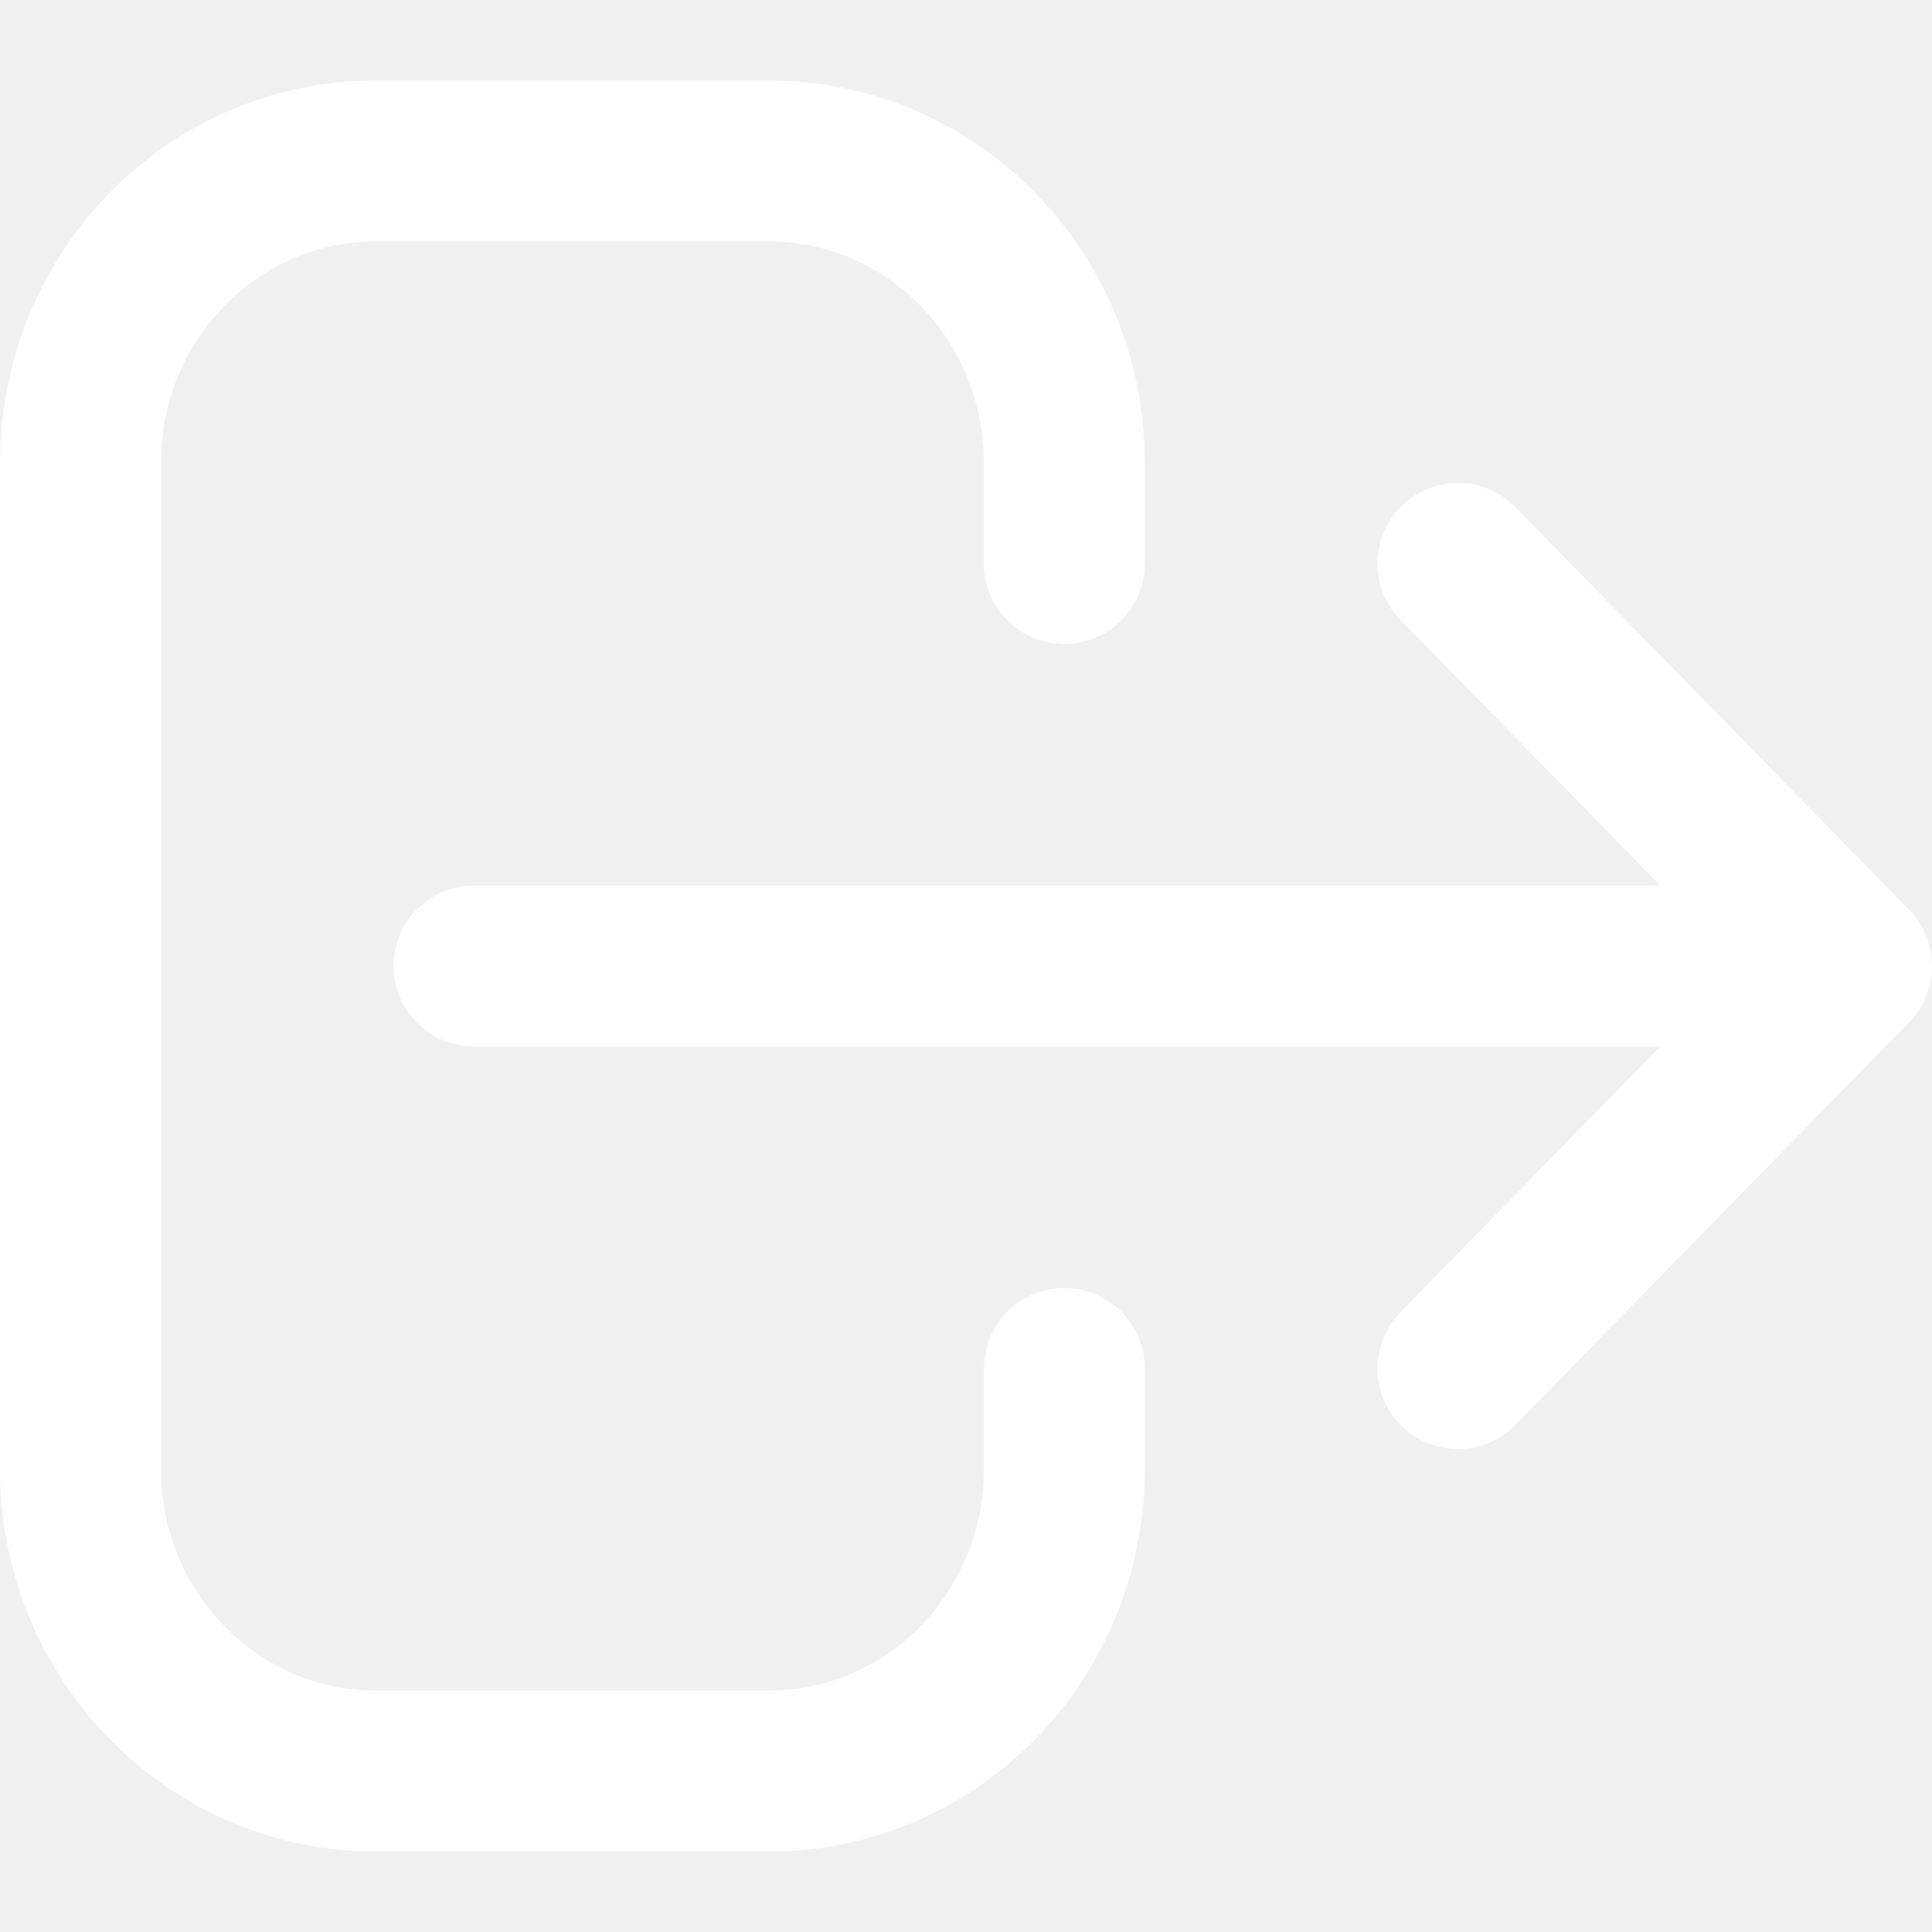
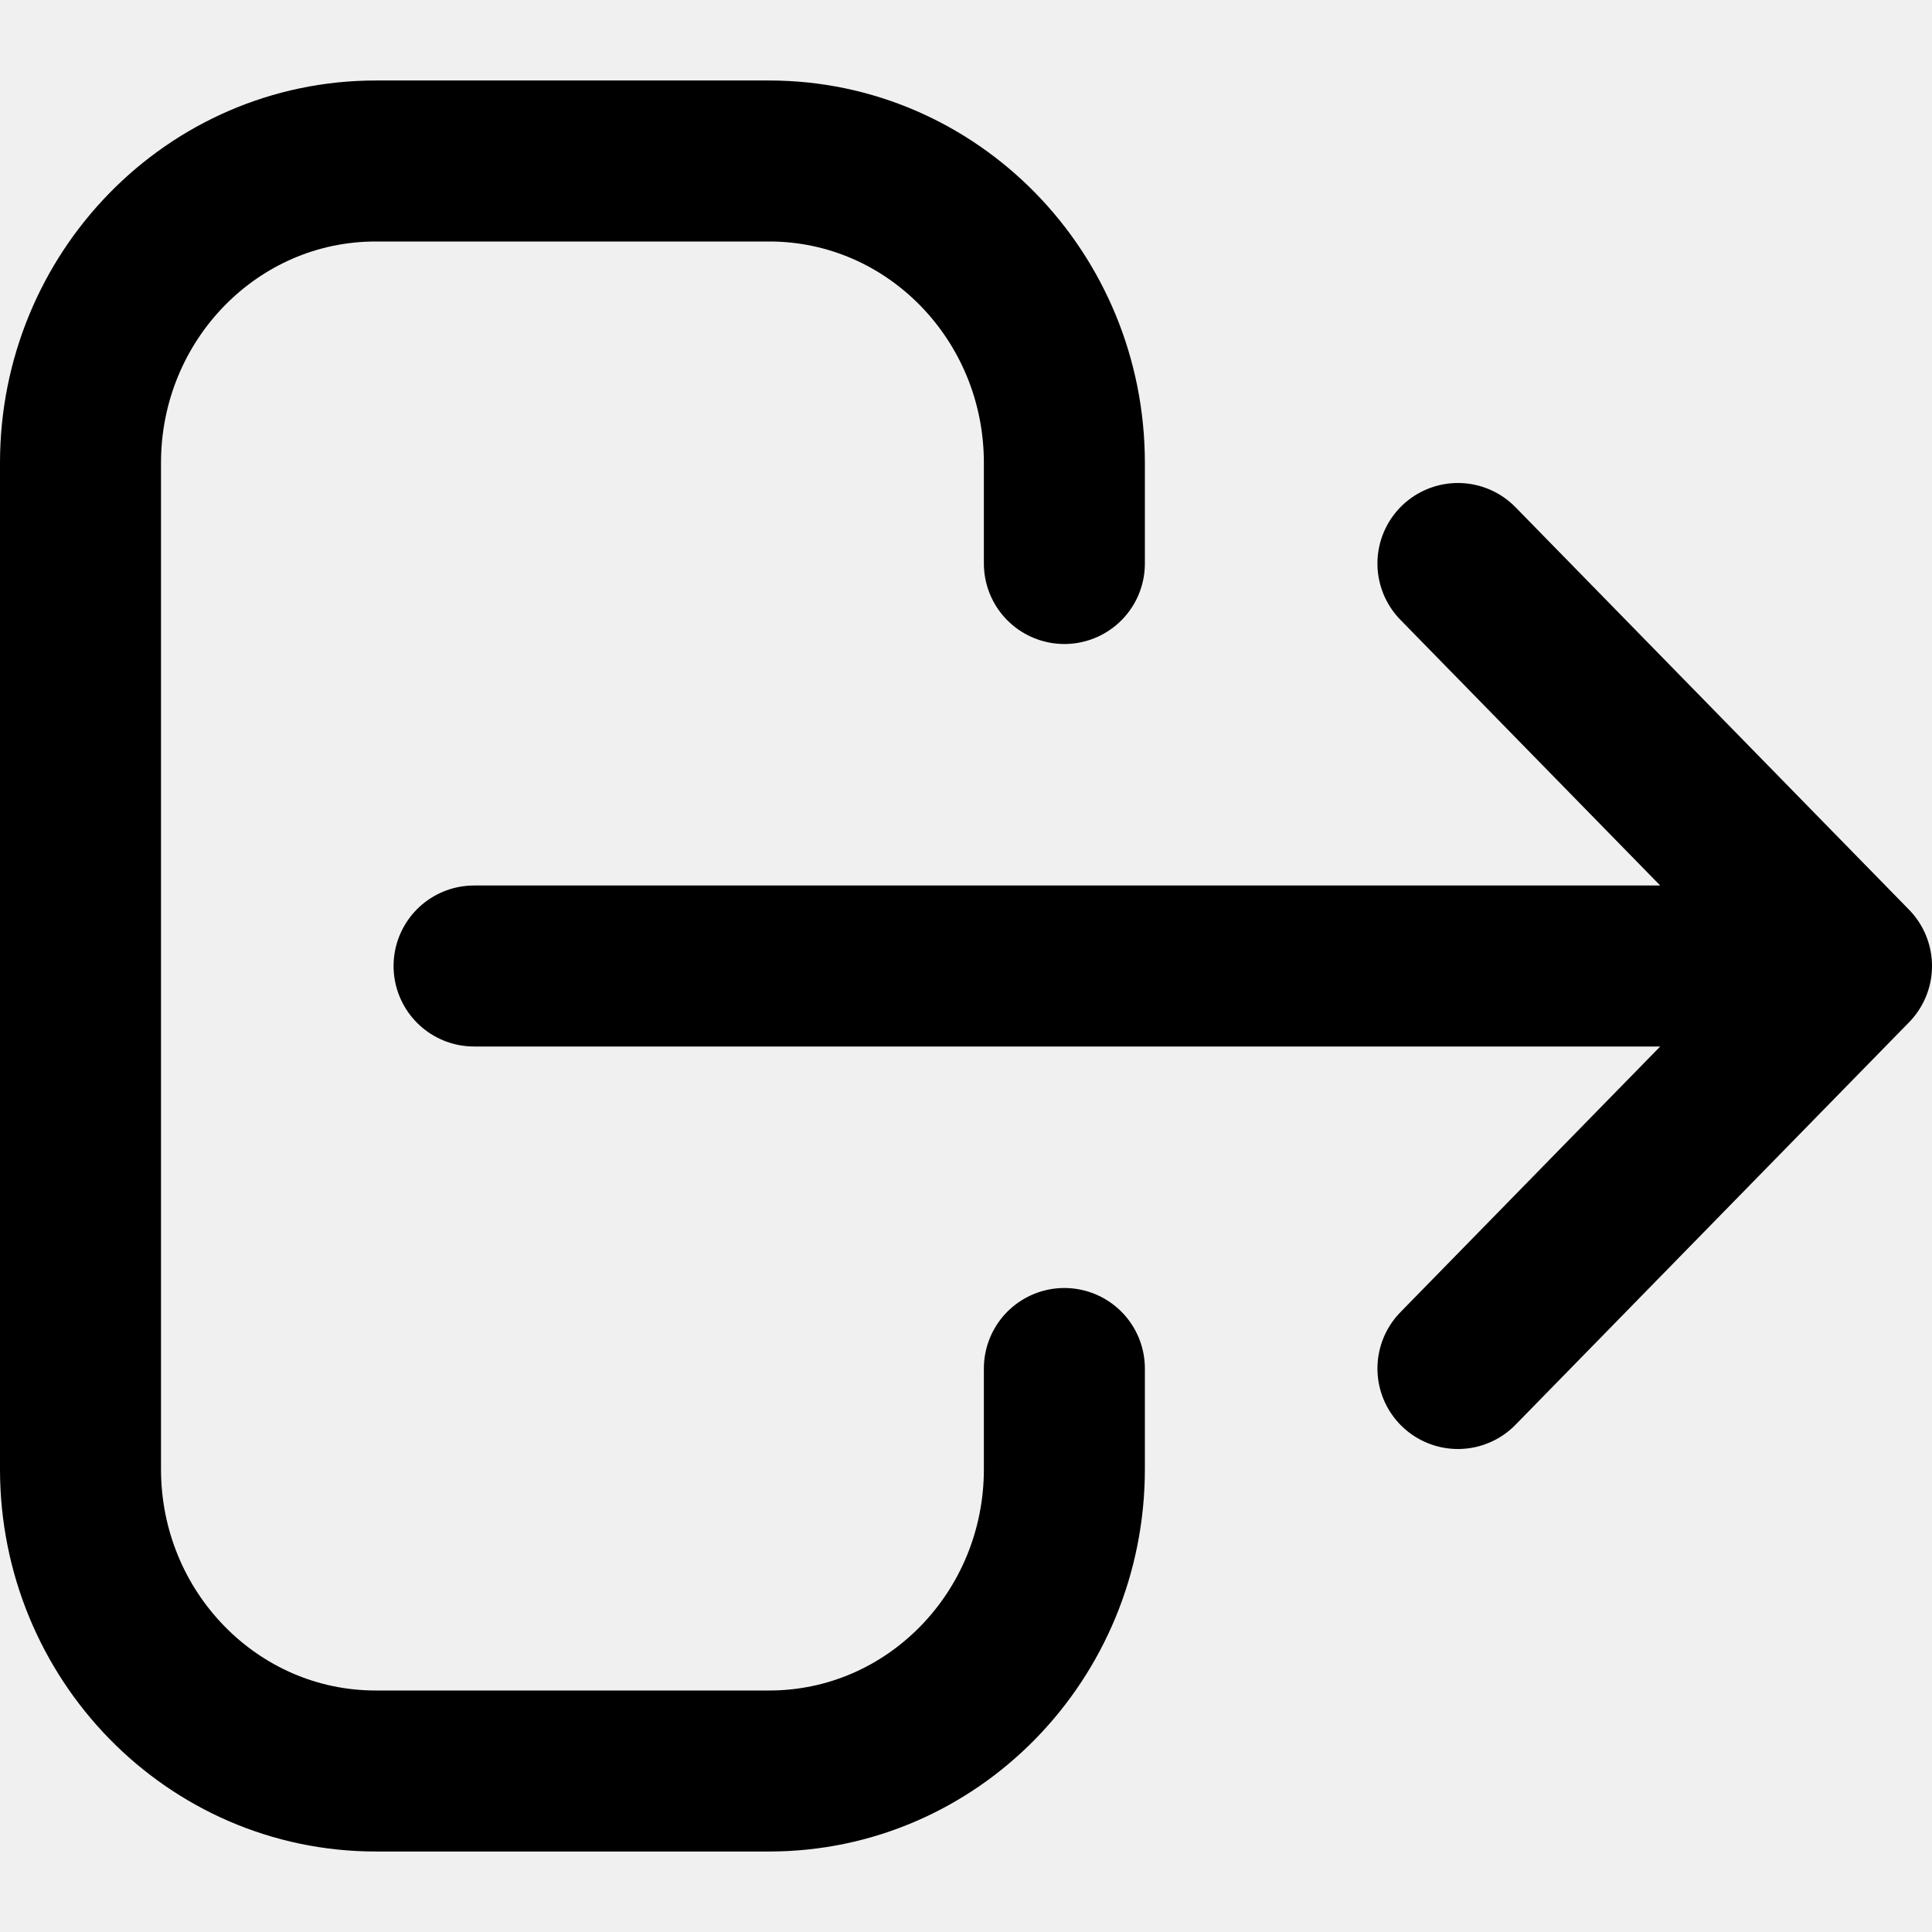
- <svg xmlns="http://www.w3.org/2000/svg" width="24" viewBox="0 0 24 24" fill="none" stroke="white">
+ <svg xmlns="http://www.w3.org/2000/svg" width="24" viewBox="0 0 24 24" fill="none" stroke="currentColor">
  <path d="M13.222 17V18.25C13.222 20.321 11.581 22 9.556 22H4.667C2.642 22 1 20.321 1 18.25V5.75C1 3.679 2.642 2 4.667 2H9.556C11.581 2 13.222 3.679 13.222 5.75V7M18.111 17L23 12L18.111 17ZM23 12L18.111 7L23 12ZM23 12H5.889H23Z" stroke="inherit" stroke-width="2" stroke-linecap="round" stroke-linejoin="round" />
</svg>
